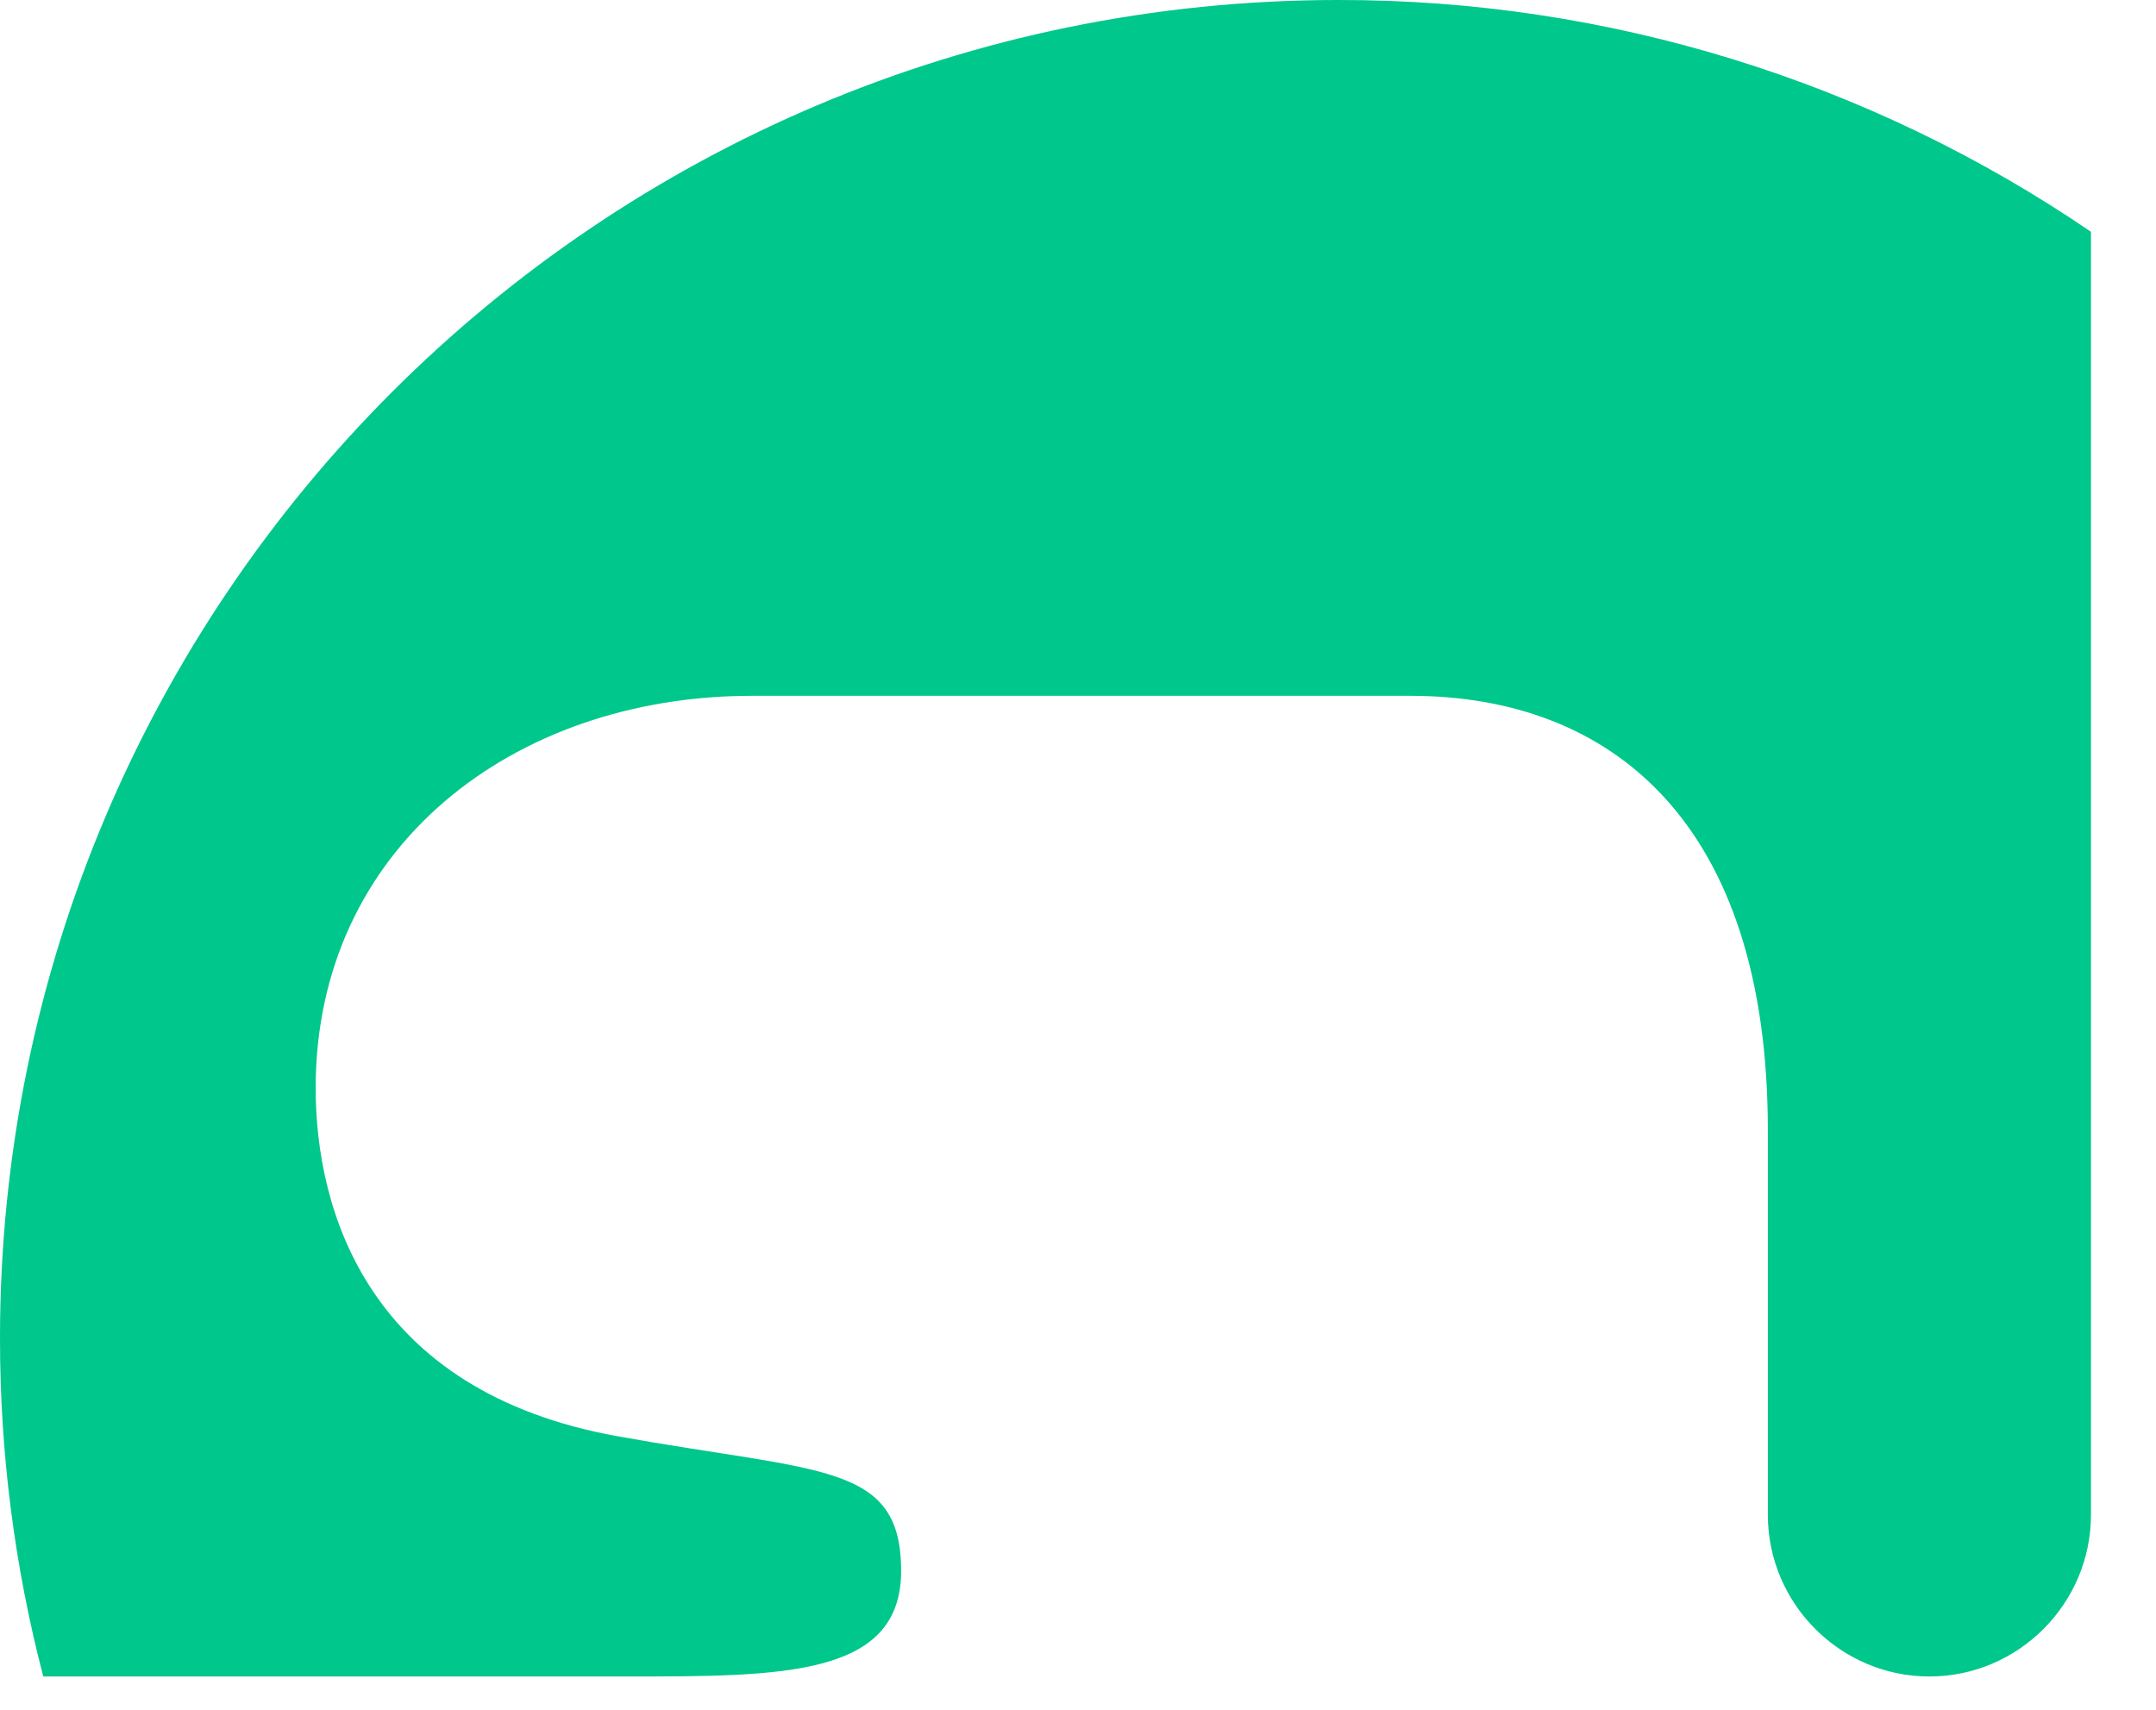
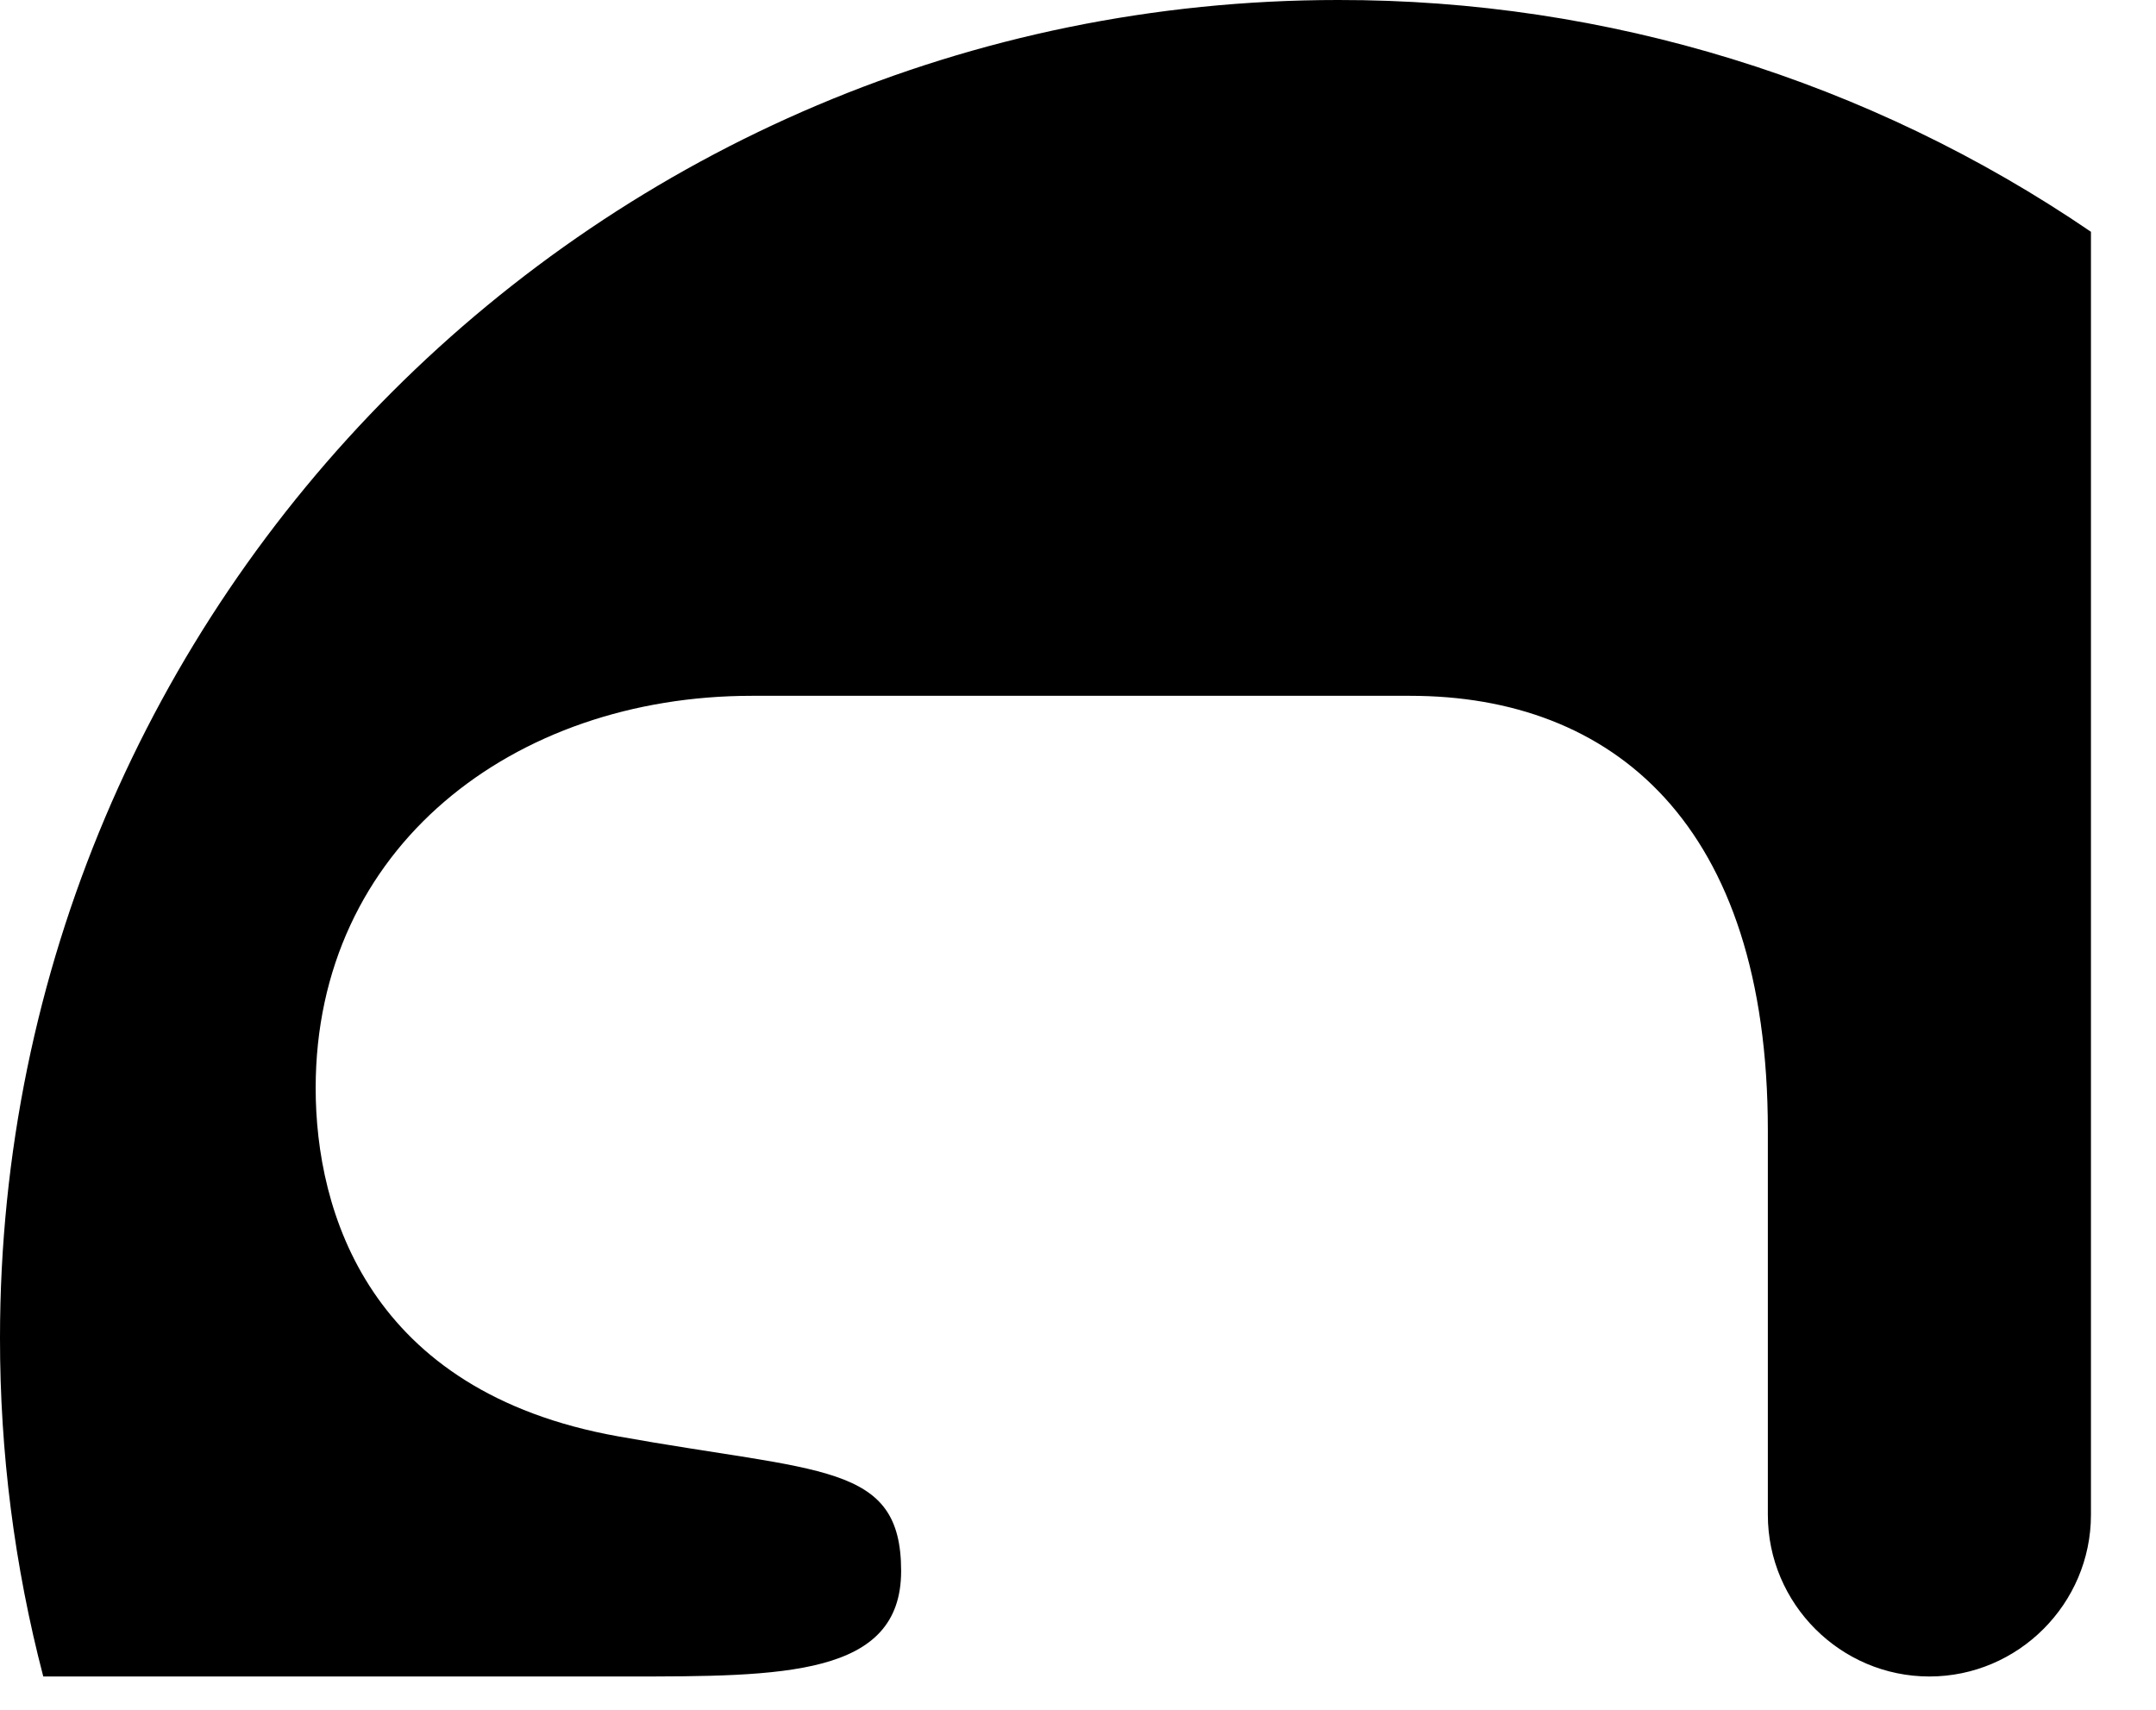
- <svg xmlns="http://www.w3.org/2000/svg" width="29" height="23" viewBox="0 0 29 23" fill="none">
-   <path fill-rule="evenodd" clip-rule="evenodd" d="M18 1.75134e-05C21.612 -0.005 25.142 1.082 28.125 3.118V20.377C28.125 21.573 27.147 22.552 25.952 22.552C24.756 22.552 23.779 21.573 23.779 20.377V15.205C23.779 11.077 21.689 9.36 18.968 9.36H10.112C6.905 9.36 4.246 11.4 4.246 14.637C4.246 16.293 4.955 18.72 8.31 19.321C11.043 19.813 12.121 19.67 12.121 21.133C12.121 22.552 10.531 22.552 8.431 22.552H0.582C0.194 21.066 -0.001 19.536 -0 18C-0 8.063 8.061 1.75134e-05 18 1.75134e-05Z" fill="#00C78B" />
+ <svg xmlns="http://www.w3.org/2000/svg" width="29" height="23" viewBox="0 0 29 23" fill="currentColor">
+   <path fill-rule="evenodd" clip-rule="evenodd" d="M18 1.75134e-05C21.612 -0.005 25.142 1.082 28.125 3.118V20.377C28.125 21.573 27.147 22.552 25.952 22.552C24.756 22.552 23.779 21.573 23.779 20.377V15.205C23.779 11.077 21.689 9.36 18.968 9.36H10.112C6.905 9.36 4.246 11.4 4.246 14.637C4.246 16.293 4.955 18.72 8.31 19.321C11.043 19.813 12.121 19.67 12.121 21.133C12.121 22.552 10.531 22.552 8.431 22.552H0.582C0.194 21.066 -0.001 19.536 -0 18C-0 8.063 8.061 1.75134e-05 18 1.75134e-05Z" />
</svg>
